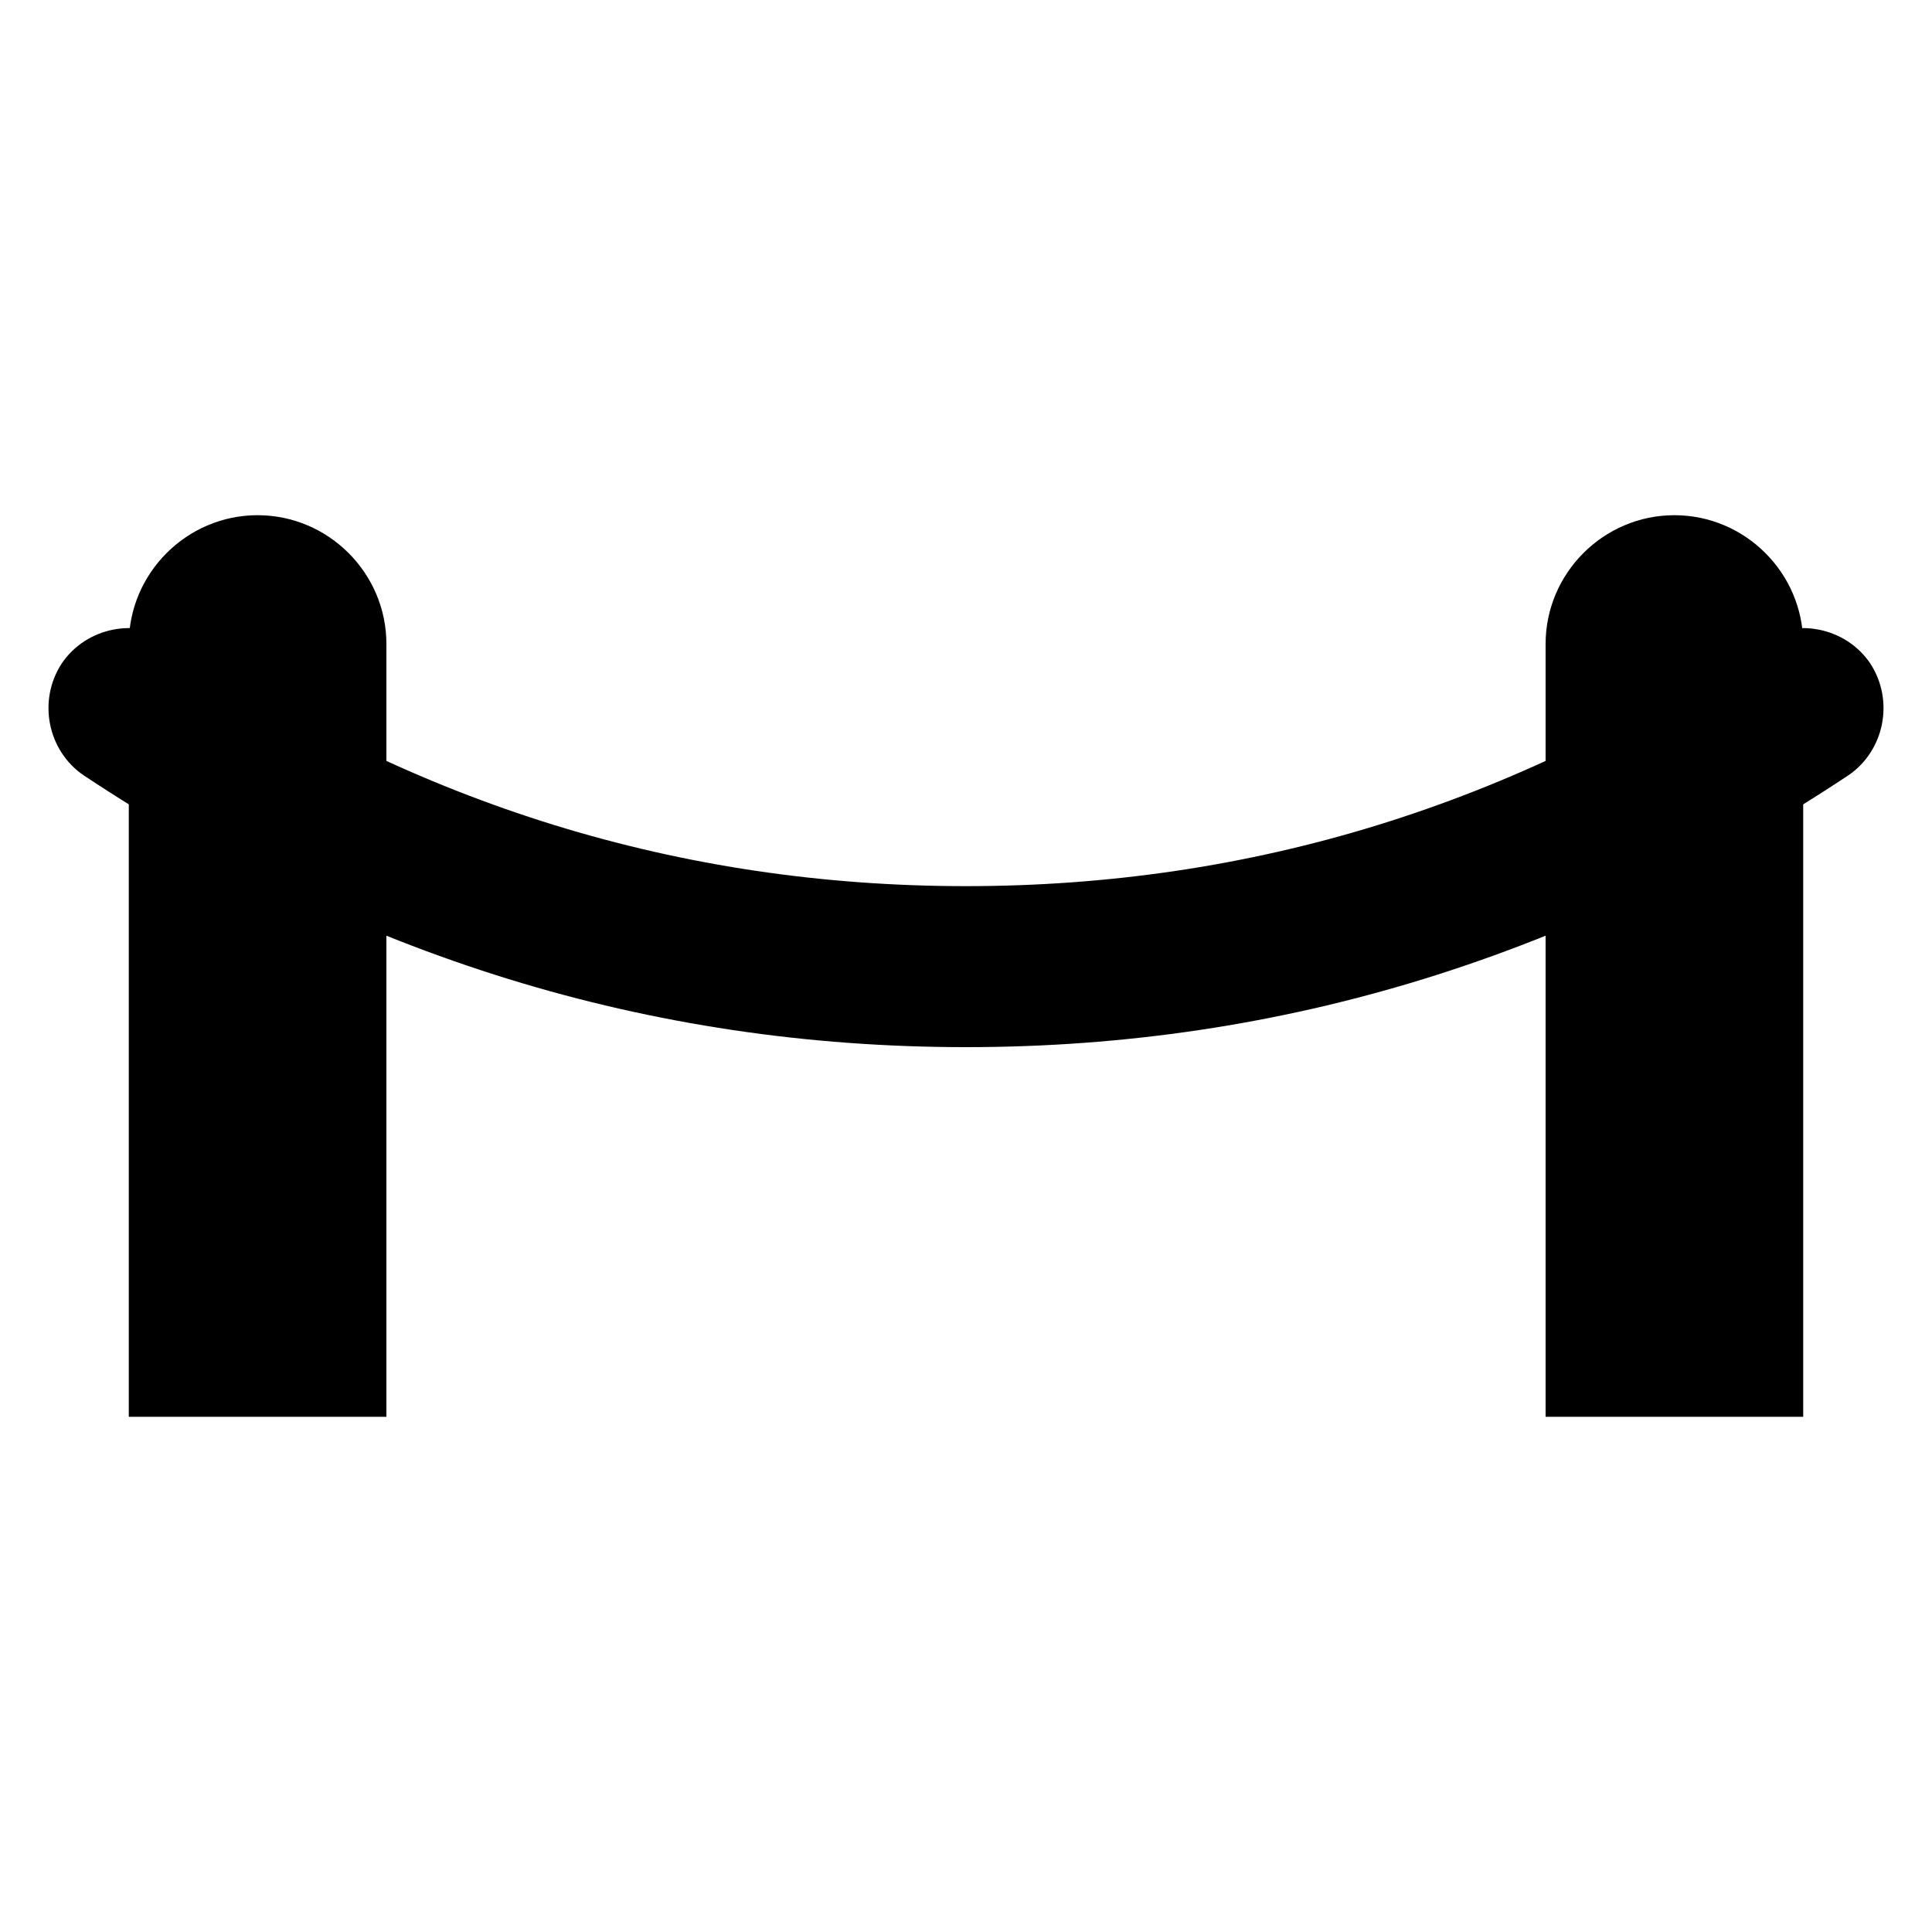
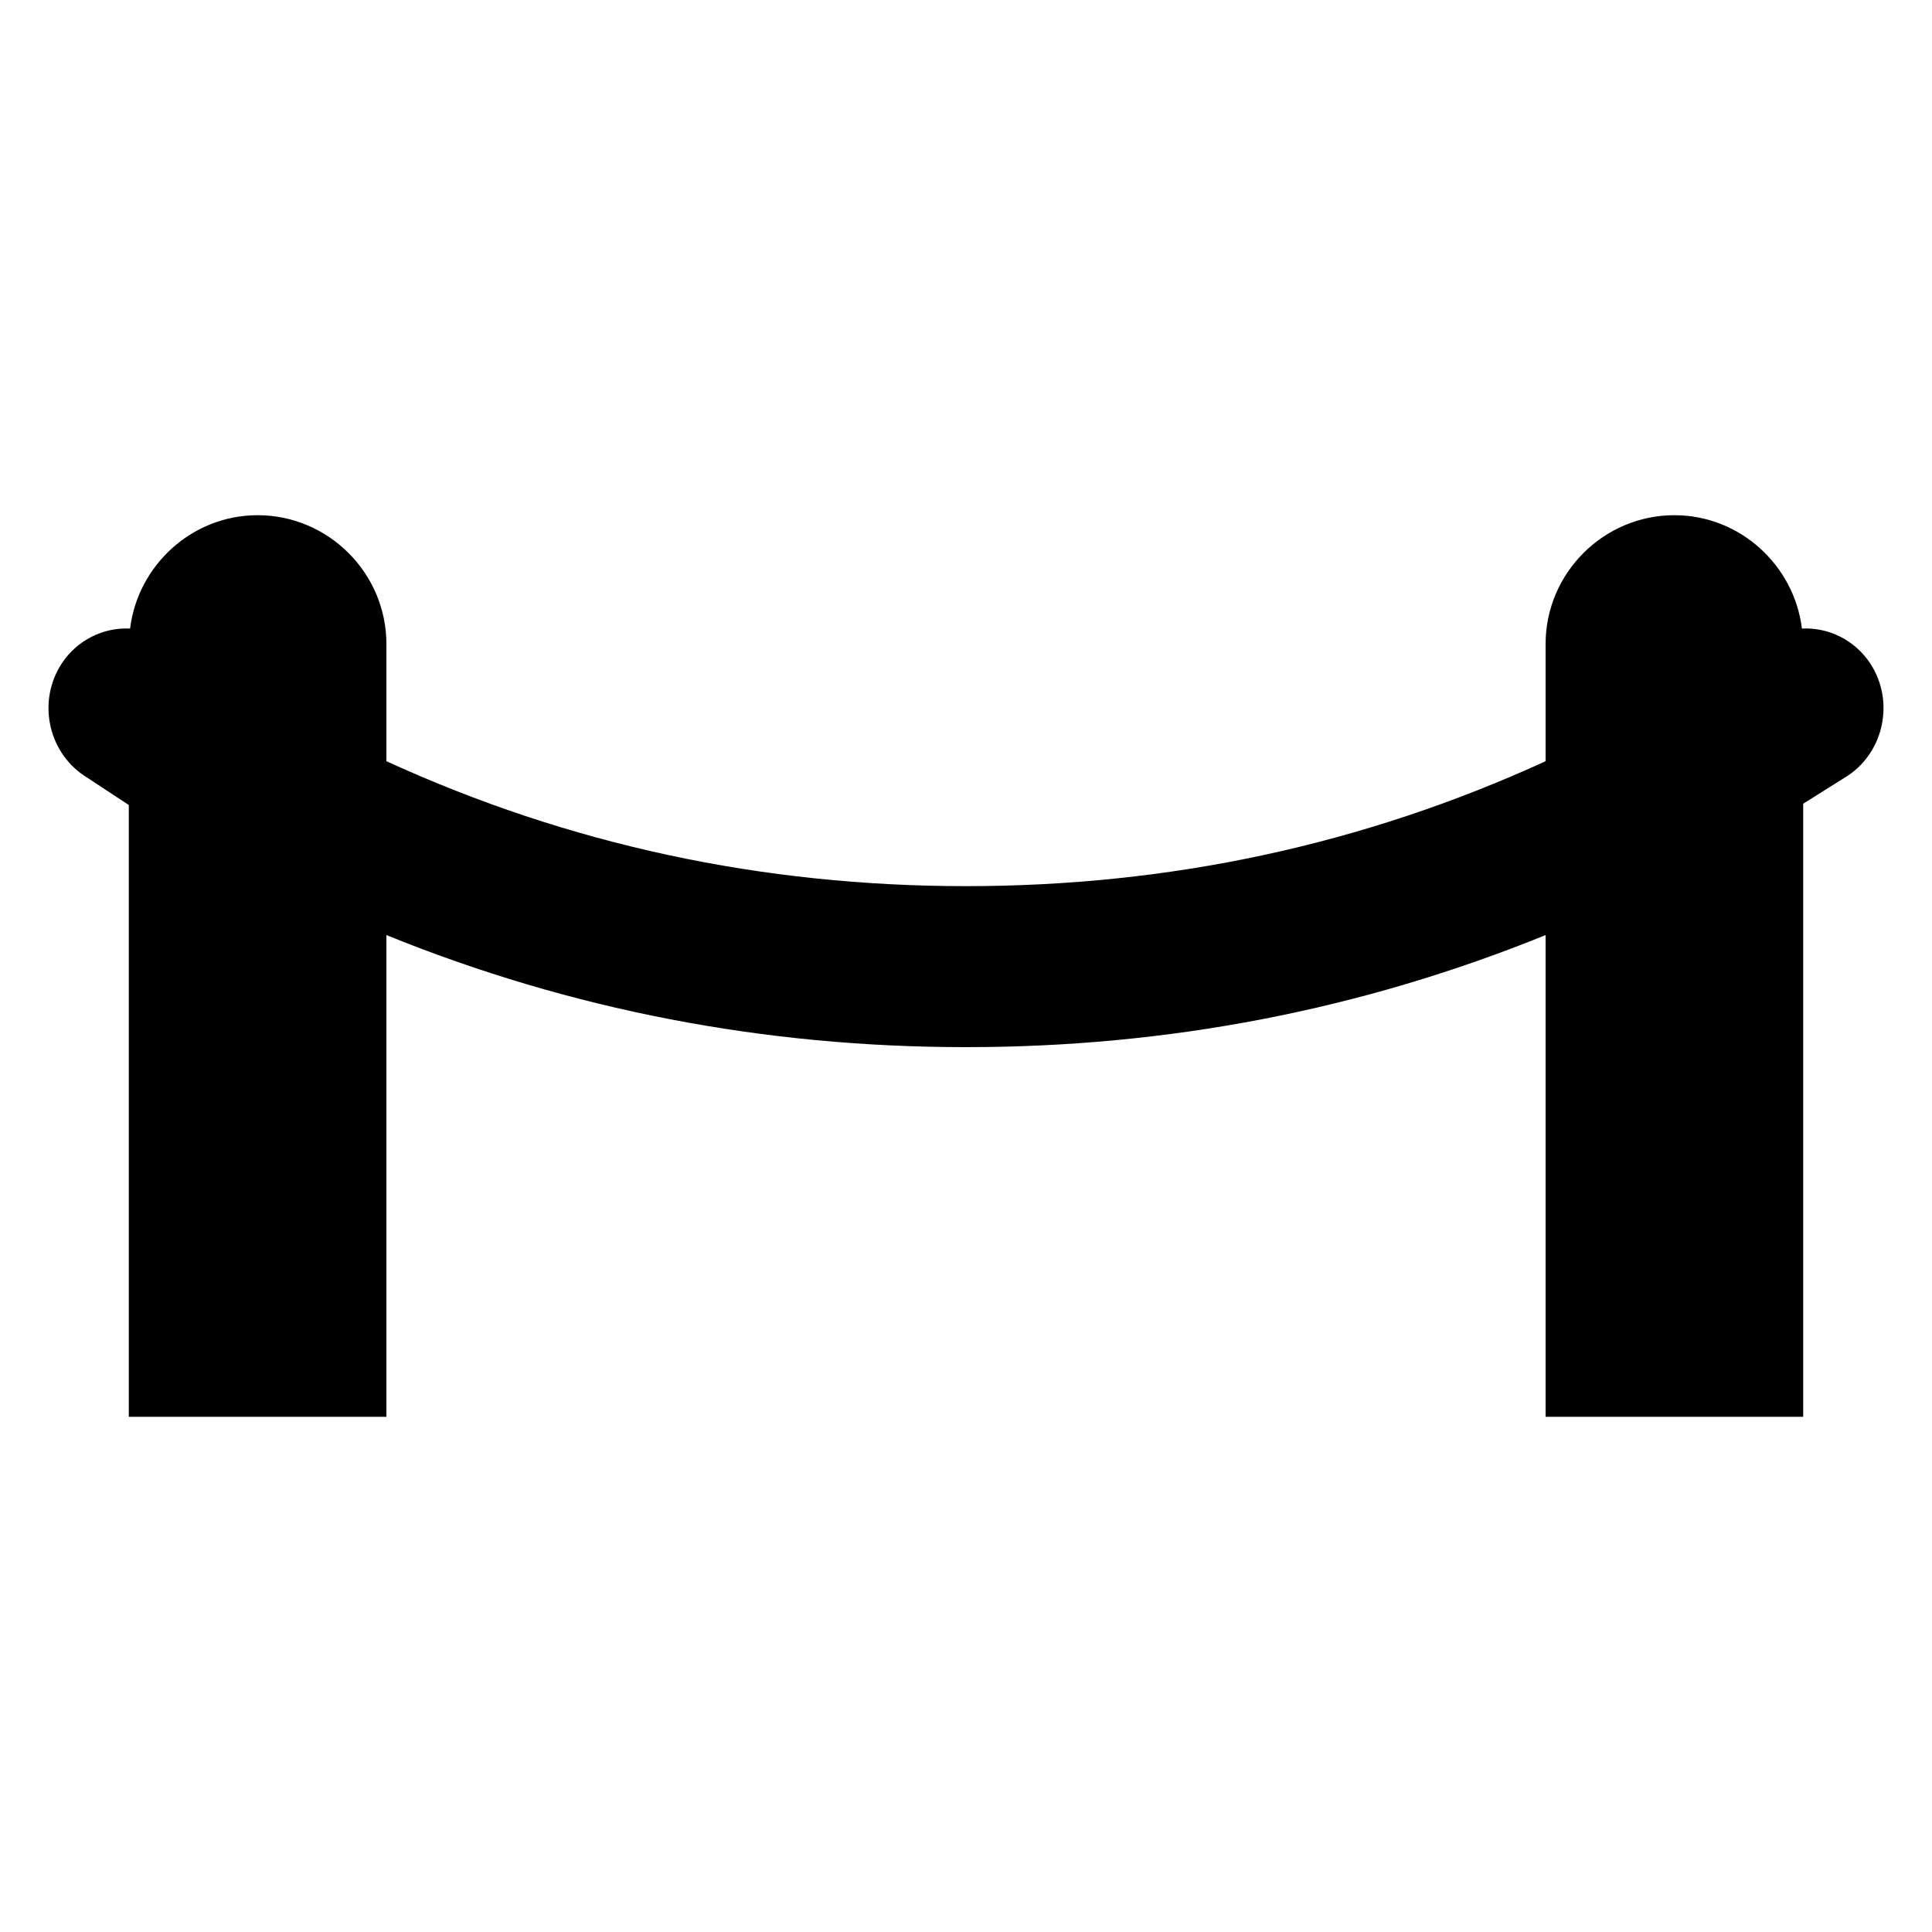
<svg xmlns="http://www.w3.org/2000/svg" viewBox="0 0 15 15" version="1.1">
-   <path d="M2 4C2.55 4 3 4.45 3 5L3 11L1 11L1 5C1 4.45 1.45 4 2 4Z" />
-   <path d="M13 4C13.55 4 14 4.45 14 5L14 11L12 11L12 5C12 4.45 12.45 4 13 4Z" />
-   <path d="M0.65 6.02C0.37 5.83 0.29 5.44 0.48 5.15C0.67 4.87 1.06 4.79 1.35 4.98C3.24 6.25 5.29 6.88 7.5 6.88C9.71 6.88 11.76 6.25 13.65 4.98C13.94 4.79 14.33 4.87 14.52 5.15C14.71 5.44 14.63 5.83 14.35 6.02C12.24 7.42 9.96 8.13 7.5 8.13C5.04 8.13 2.76 7.42 0.65 6.02Z" />
+   <path d="M13 4C13.51 4 13.93 4.39 13.99 4.88C14.2 4.87 14.4 4.97 14.52 5.15C14.71 5.44 14.63 5.83 14.35 6.02L14 6.24L14 11L12 11L12 7.26C10.57 7.84 9.07 8.13 7.5 8.13C5.93 8.13 4.43 7.84 3 7.26L3 11L1 11L1 6.25C0.88 6.17 0.77 6.1 0.65 6.02C0.37 5.83 0.29 5.44 0.48 5.15C0.6 4.97 0.8 4.87 1.01 4.88C1.07 4.39 1.49 4 2 4C2.55 4 3 4.45 3 5L3 5.91C4.42 6.56 5.92 6.88 7.5 6.88C9.08 6.88 10.58 6.56 12 5.91L12 5C12 4.45 12.45 4 13 4Z" />
</svg>
